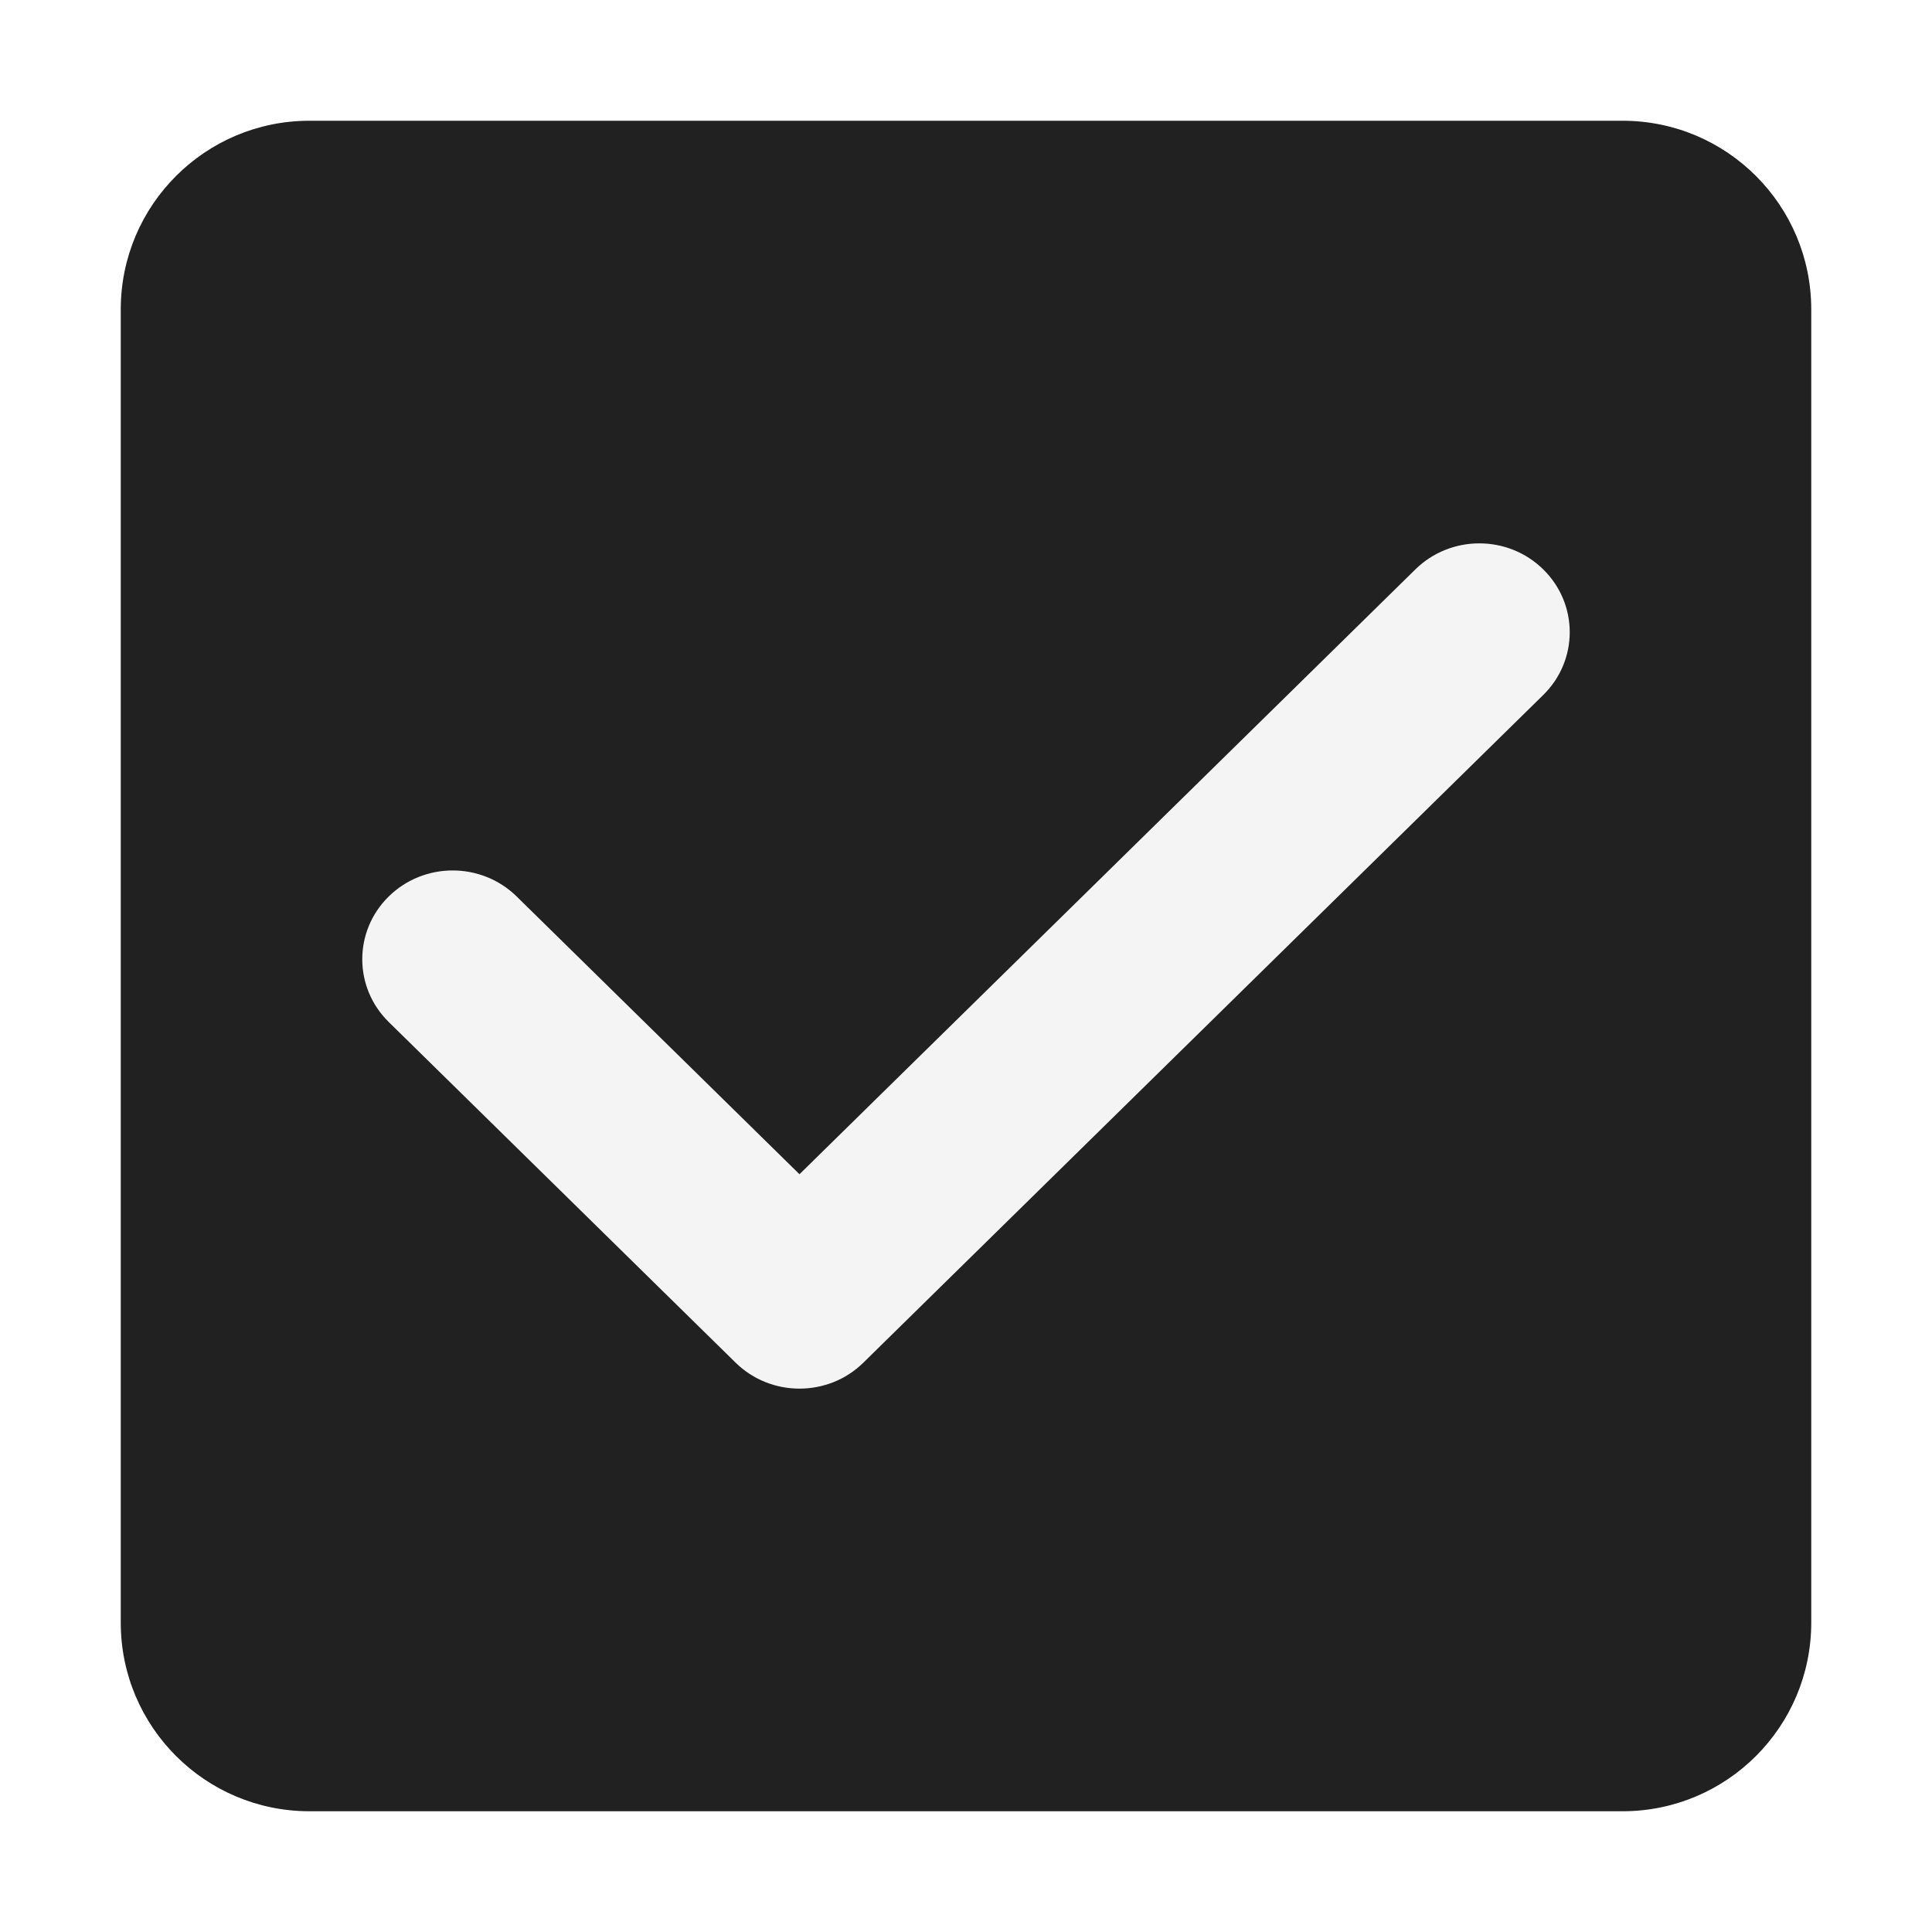
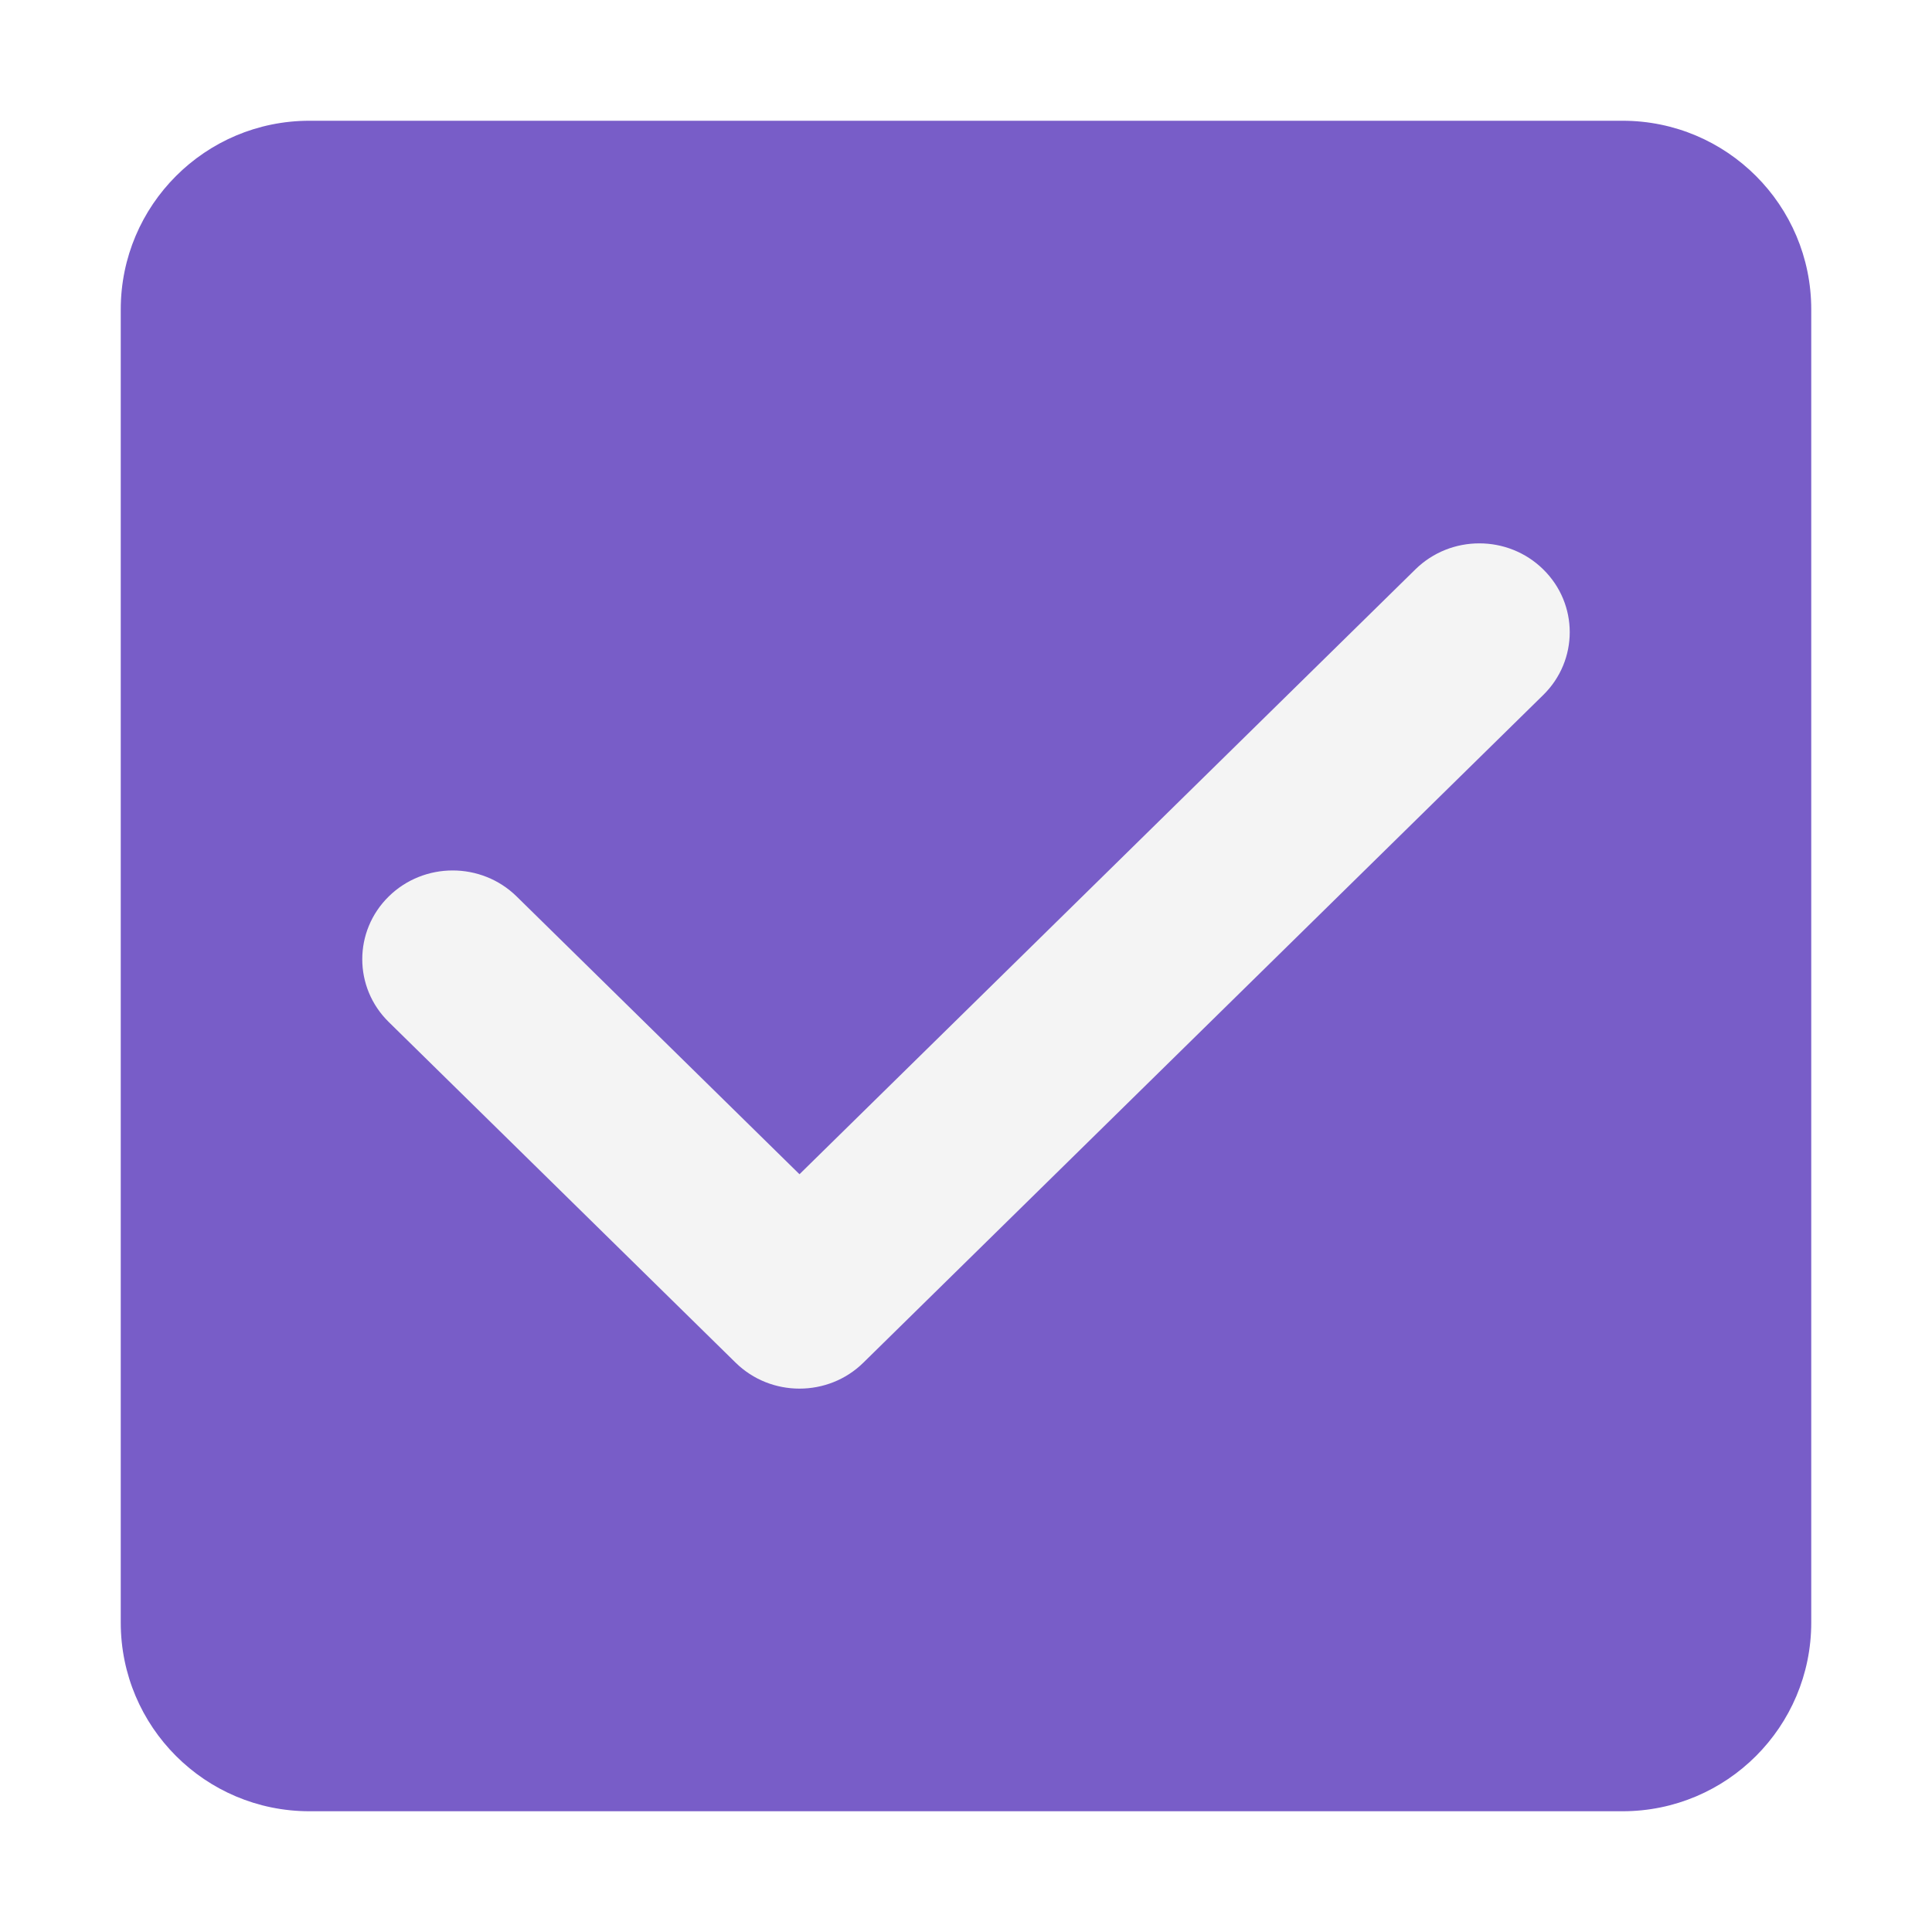
<svg xmlns="http://www.w3.org/2000/svg" viewBox="0 0 32 32" fill="none">
-   <path d="M26.875 30H5.125C3.399 30 2 28.601 2 26.875V5.125C2 3.399 3.399 2 5.125 2H26.875C28.601 2 30 3.399 30 5.125V26.875C30 28.601 28.601 30 26.875 30Z" fill="#212121" />
+   <path d="M26.875 30H5.125C3.399 30 2 28.601 2 26.875V5.125C2 3.399 3.399 2 5.125 2H26.875C28.601 2 30 3.399 30 5.125V26.875C30 28.601 28.601 30 26.875 30Z" fill="#785DC8" />
  <path d="M13.242 23C12.859 23 12.476 22.857 12.183 22.569L6.439 16.928C5.854 16.354 5.854 15.422 6.439 14.848C7.023 14.274 7.972 14.274 8.557 14.848L13.242 19.449L23.443 9.431C24.028 8.856 24.977 8.856 25.561 9.431C26.146 10.005 26.146 10.937 25.561 11.511L14.301 22.569C14.009 22.857 13.625 23 13.242 23Z" fill="#F4F4F4" />
</svg>
